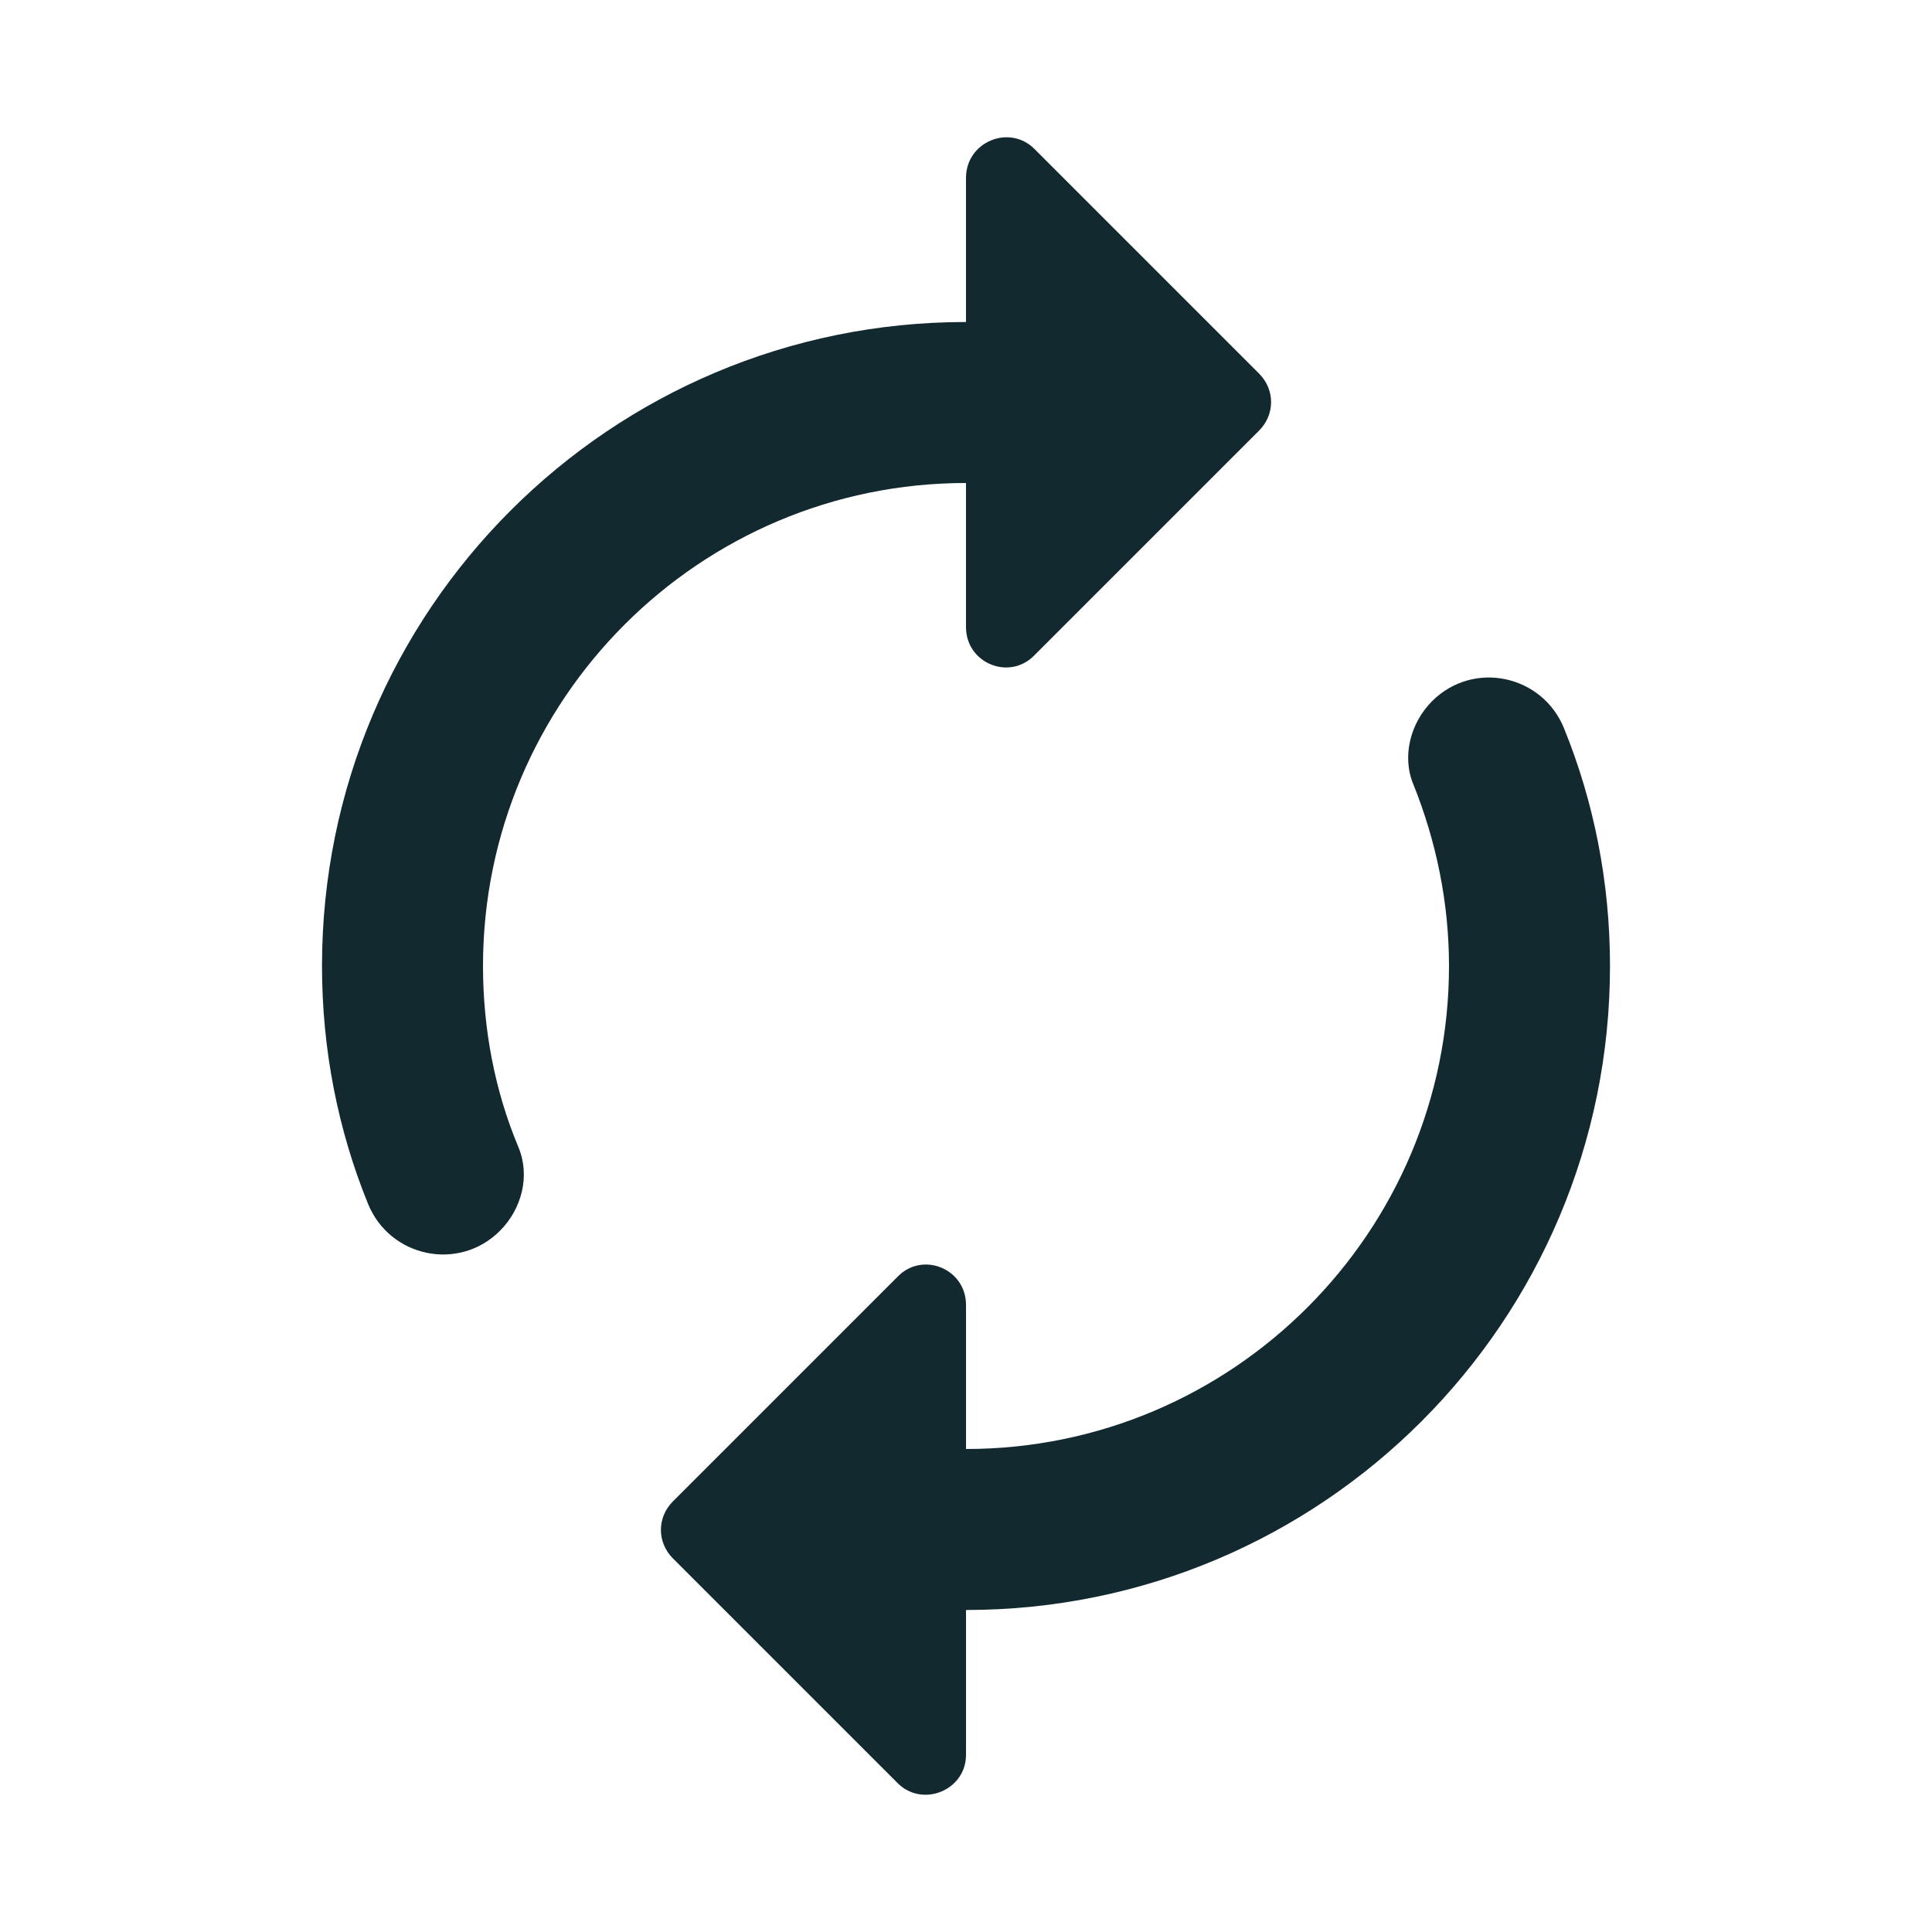
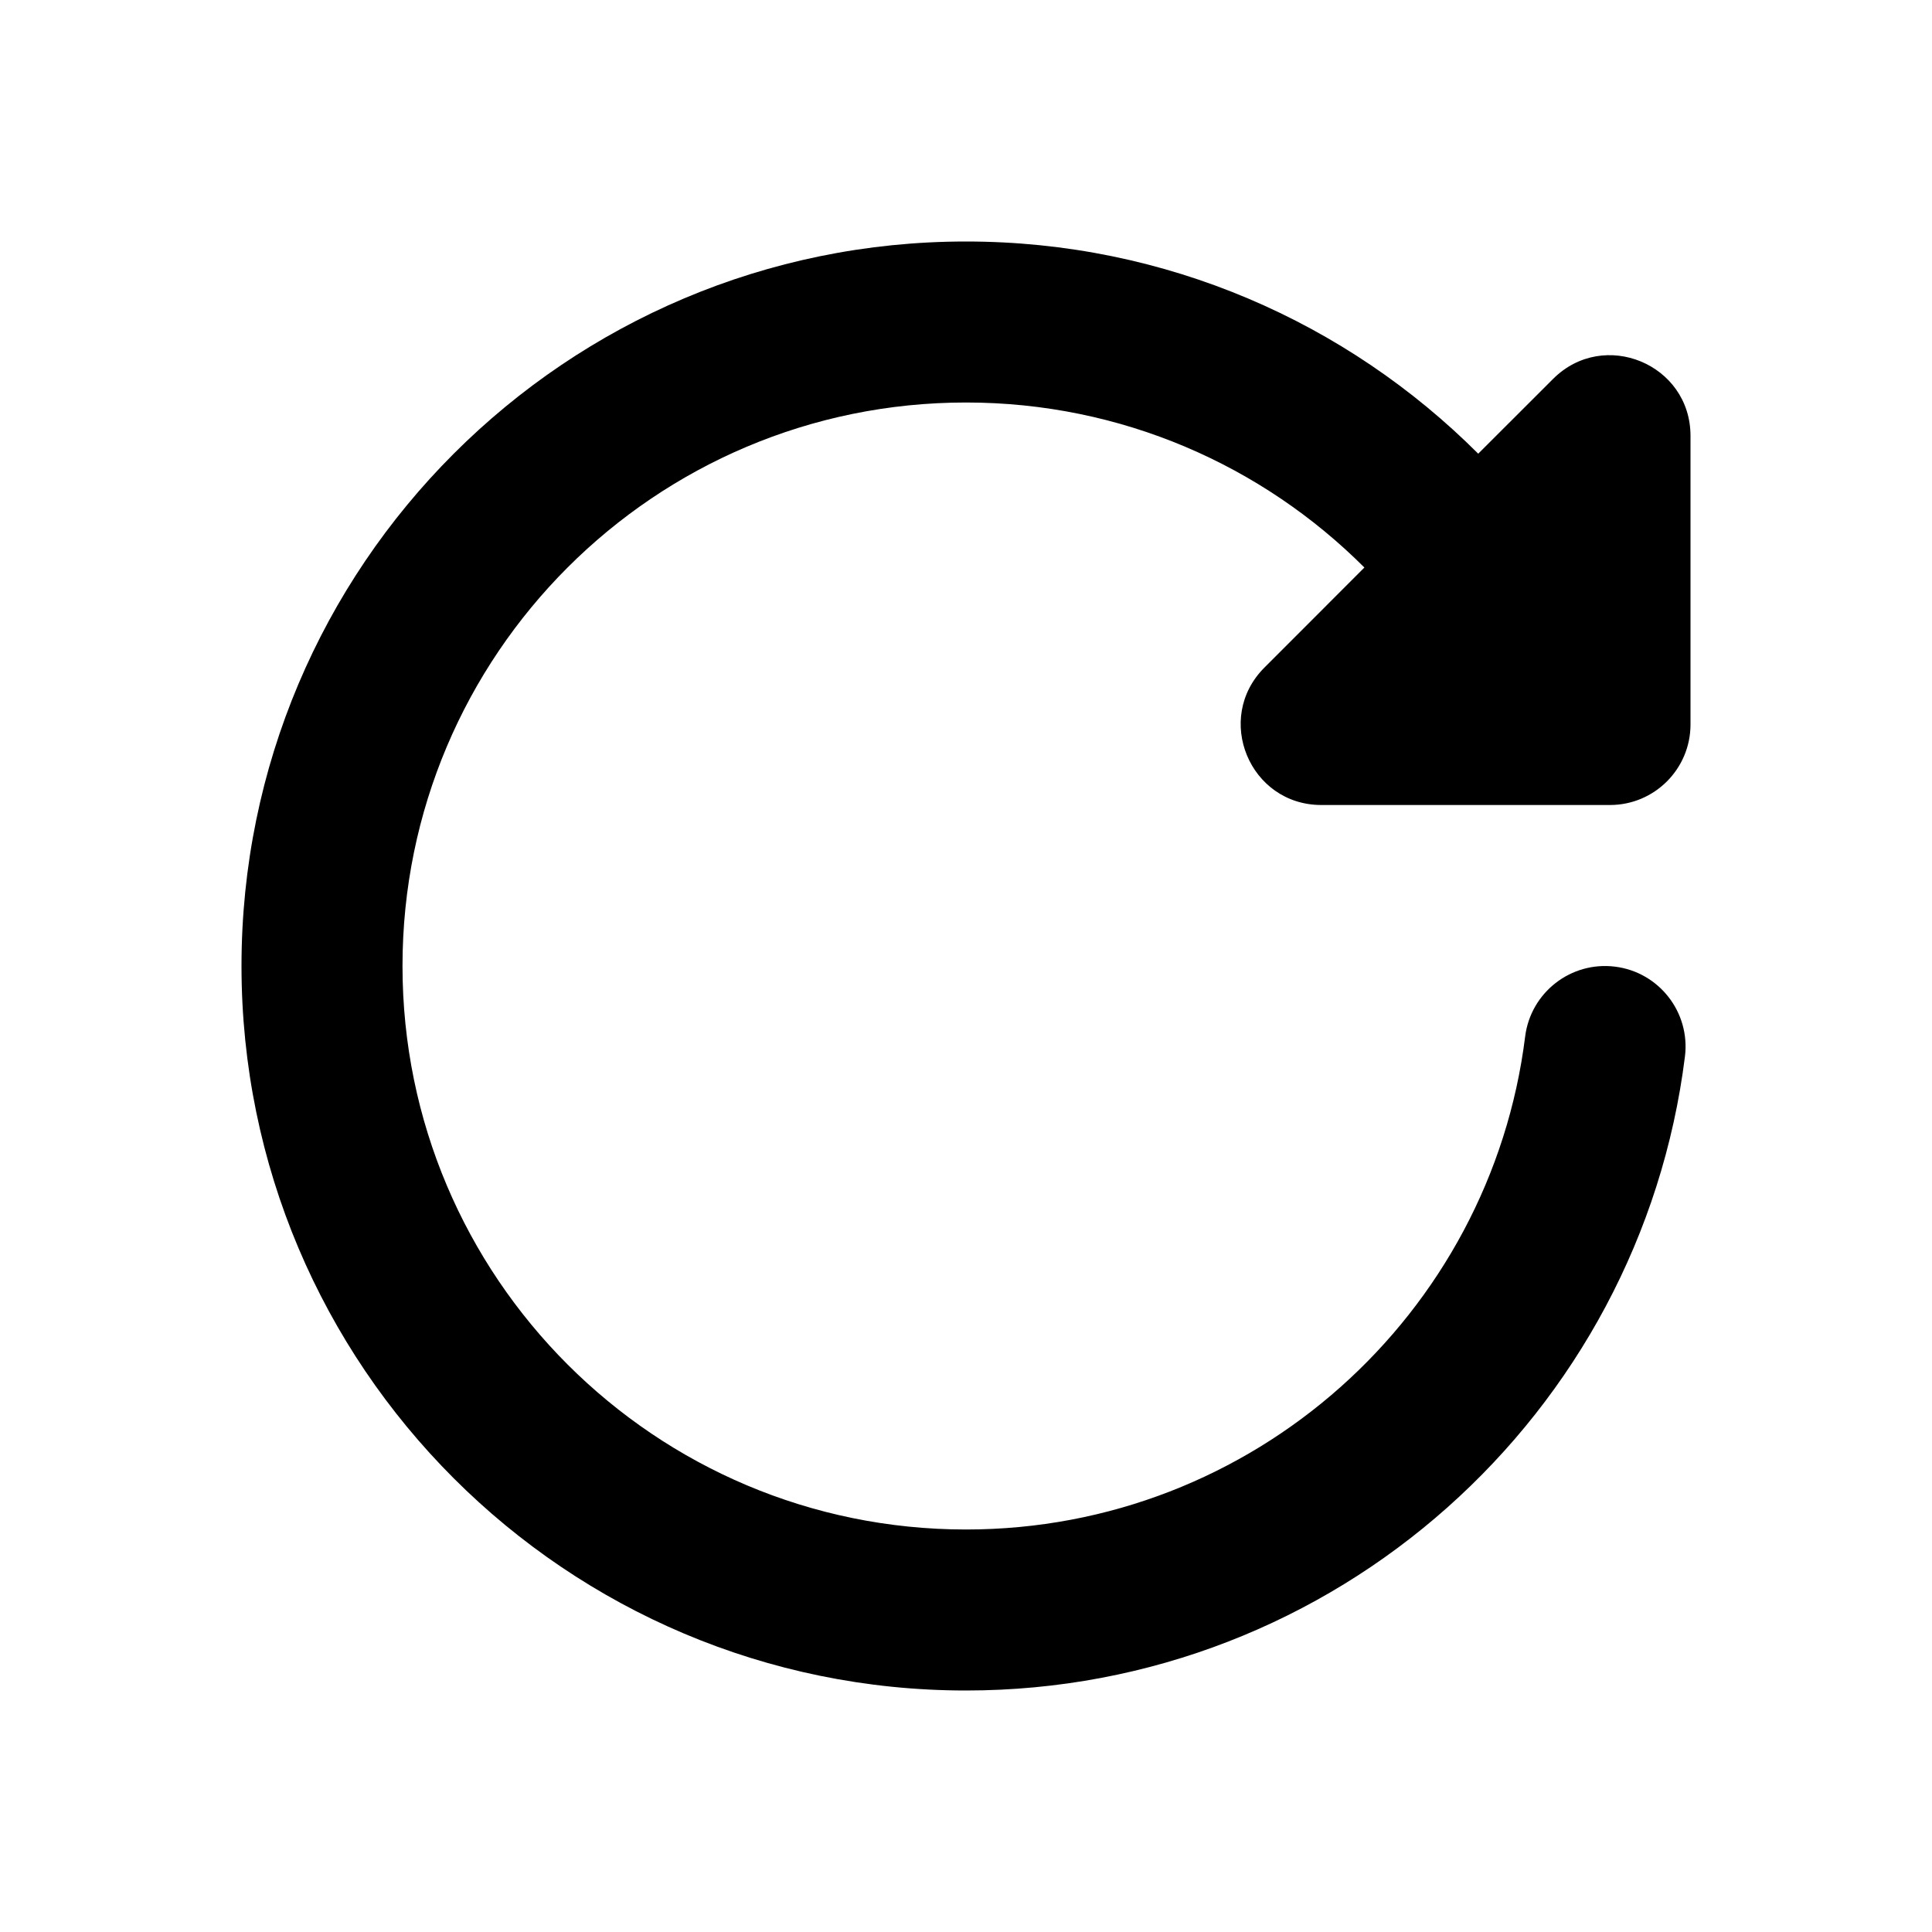
<svg xmlns="http://www.w3.org/2000/svg" width="24" height="24" viewBox="0 0 24 24" fill="none">
-   <path d="M12 6V7.79C12 8.24 12.54 8.46 12.85 8.14L15.64 5.35C15.84 5.15 15.84 4.84 15.64 4.64L12.85 1.85C12.54 1.54 12 1.76 12 2.21V4C7.58 4 4 7.58 4 12C4 13.04 4.2 14.04 4.57 14.95C4.84 15.62 5.7 15.8 6.21 15.29C6.48 15.02 6.59 14.61 6.44 14.25C6.15 13.56 6 12.79 6 12C6 8.69 8.69 6 12 6ZM17.79 8.71C17.52 8.98 17.41 9.4 17.56 9.75C17.84 10.45 18 11.21 18 12C18 15.31 15.31 18 12 18V16.21C12 15.76 11.46 15.54 11.15 15.86L8.36 18.65C8.16 18.85 8.16 19.16 8.36 19.36L11.15 22.15C11.46 22.46 12 22.24 12 21.8V20C16.42 20 20 16.42 20 12C20 10.96 19.8 9.96 19.43 9.05C19.16 8.38 18.3 8.2 17.79 8.71Z" fill="#132930" />
+   <path d="M12 3C14.486 3 16.735 4.008 18.363 5.636L19.293 4.707C19.923 4.077 21 4.523 21 5.414V9C21 9.552 20.552 10 20 10H16.414C15.523 10 15.077 8.923 15.707 8.293L16.949 7.05C15.682 5.783 13.932 5 12 5C8.134 5 5 8.134 5 12C5 15.866 8.134 19 12 19C15.569 19 18.516 16.328 18.946 12.876C19.015 12.328 19.515 11.94 20.062 12.008C20.61 12.076 20.999 12.576 20.931 13.124C20.377 17.564 16.59 21 12 21C7.03 21 3 16.97 3 12C3 7.03 7.03 3 12 3Z" fill="black" />
</svg>
